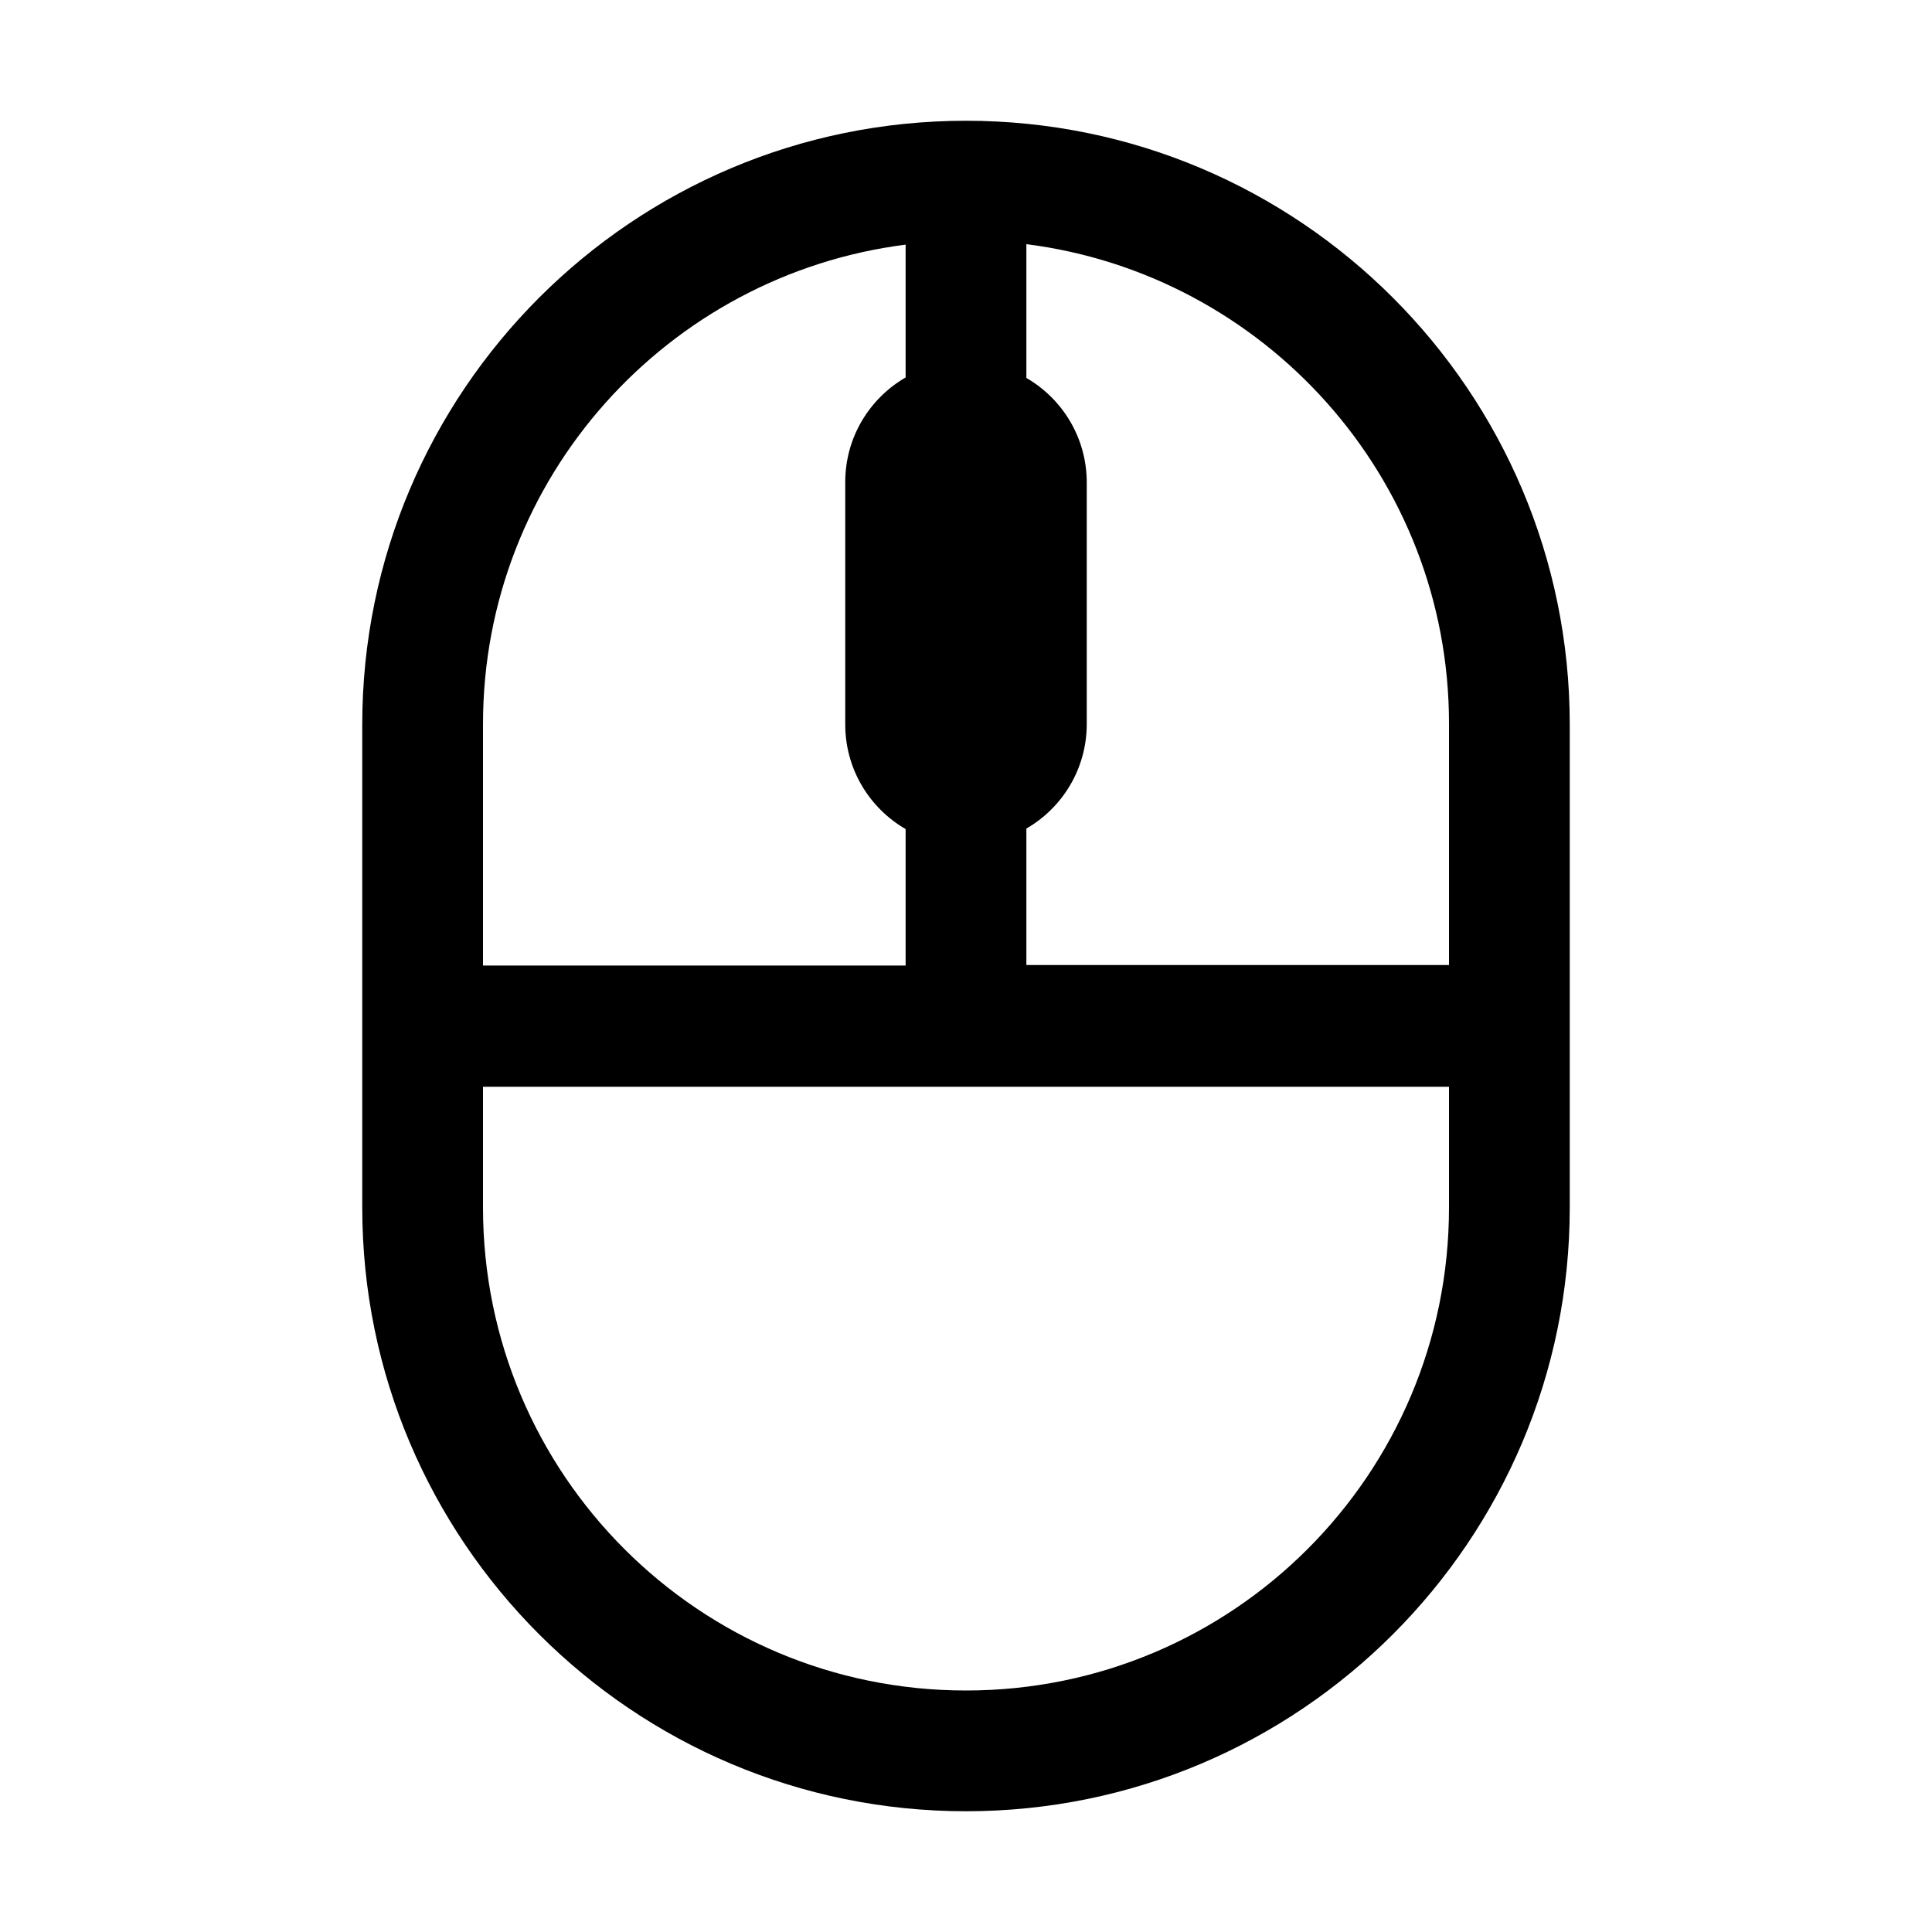
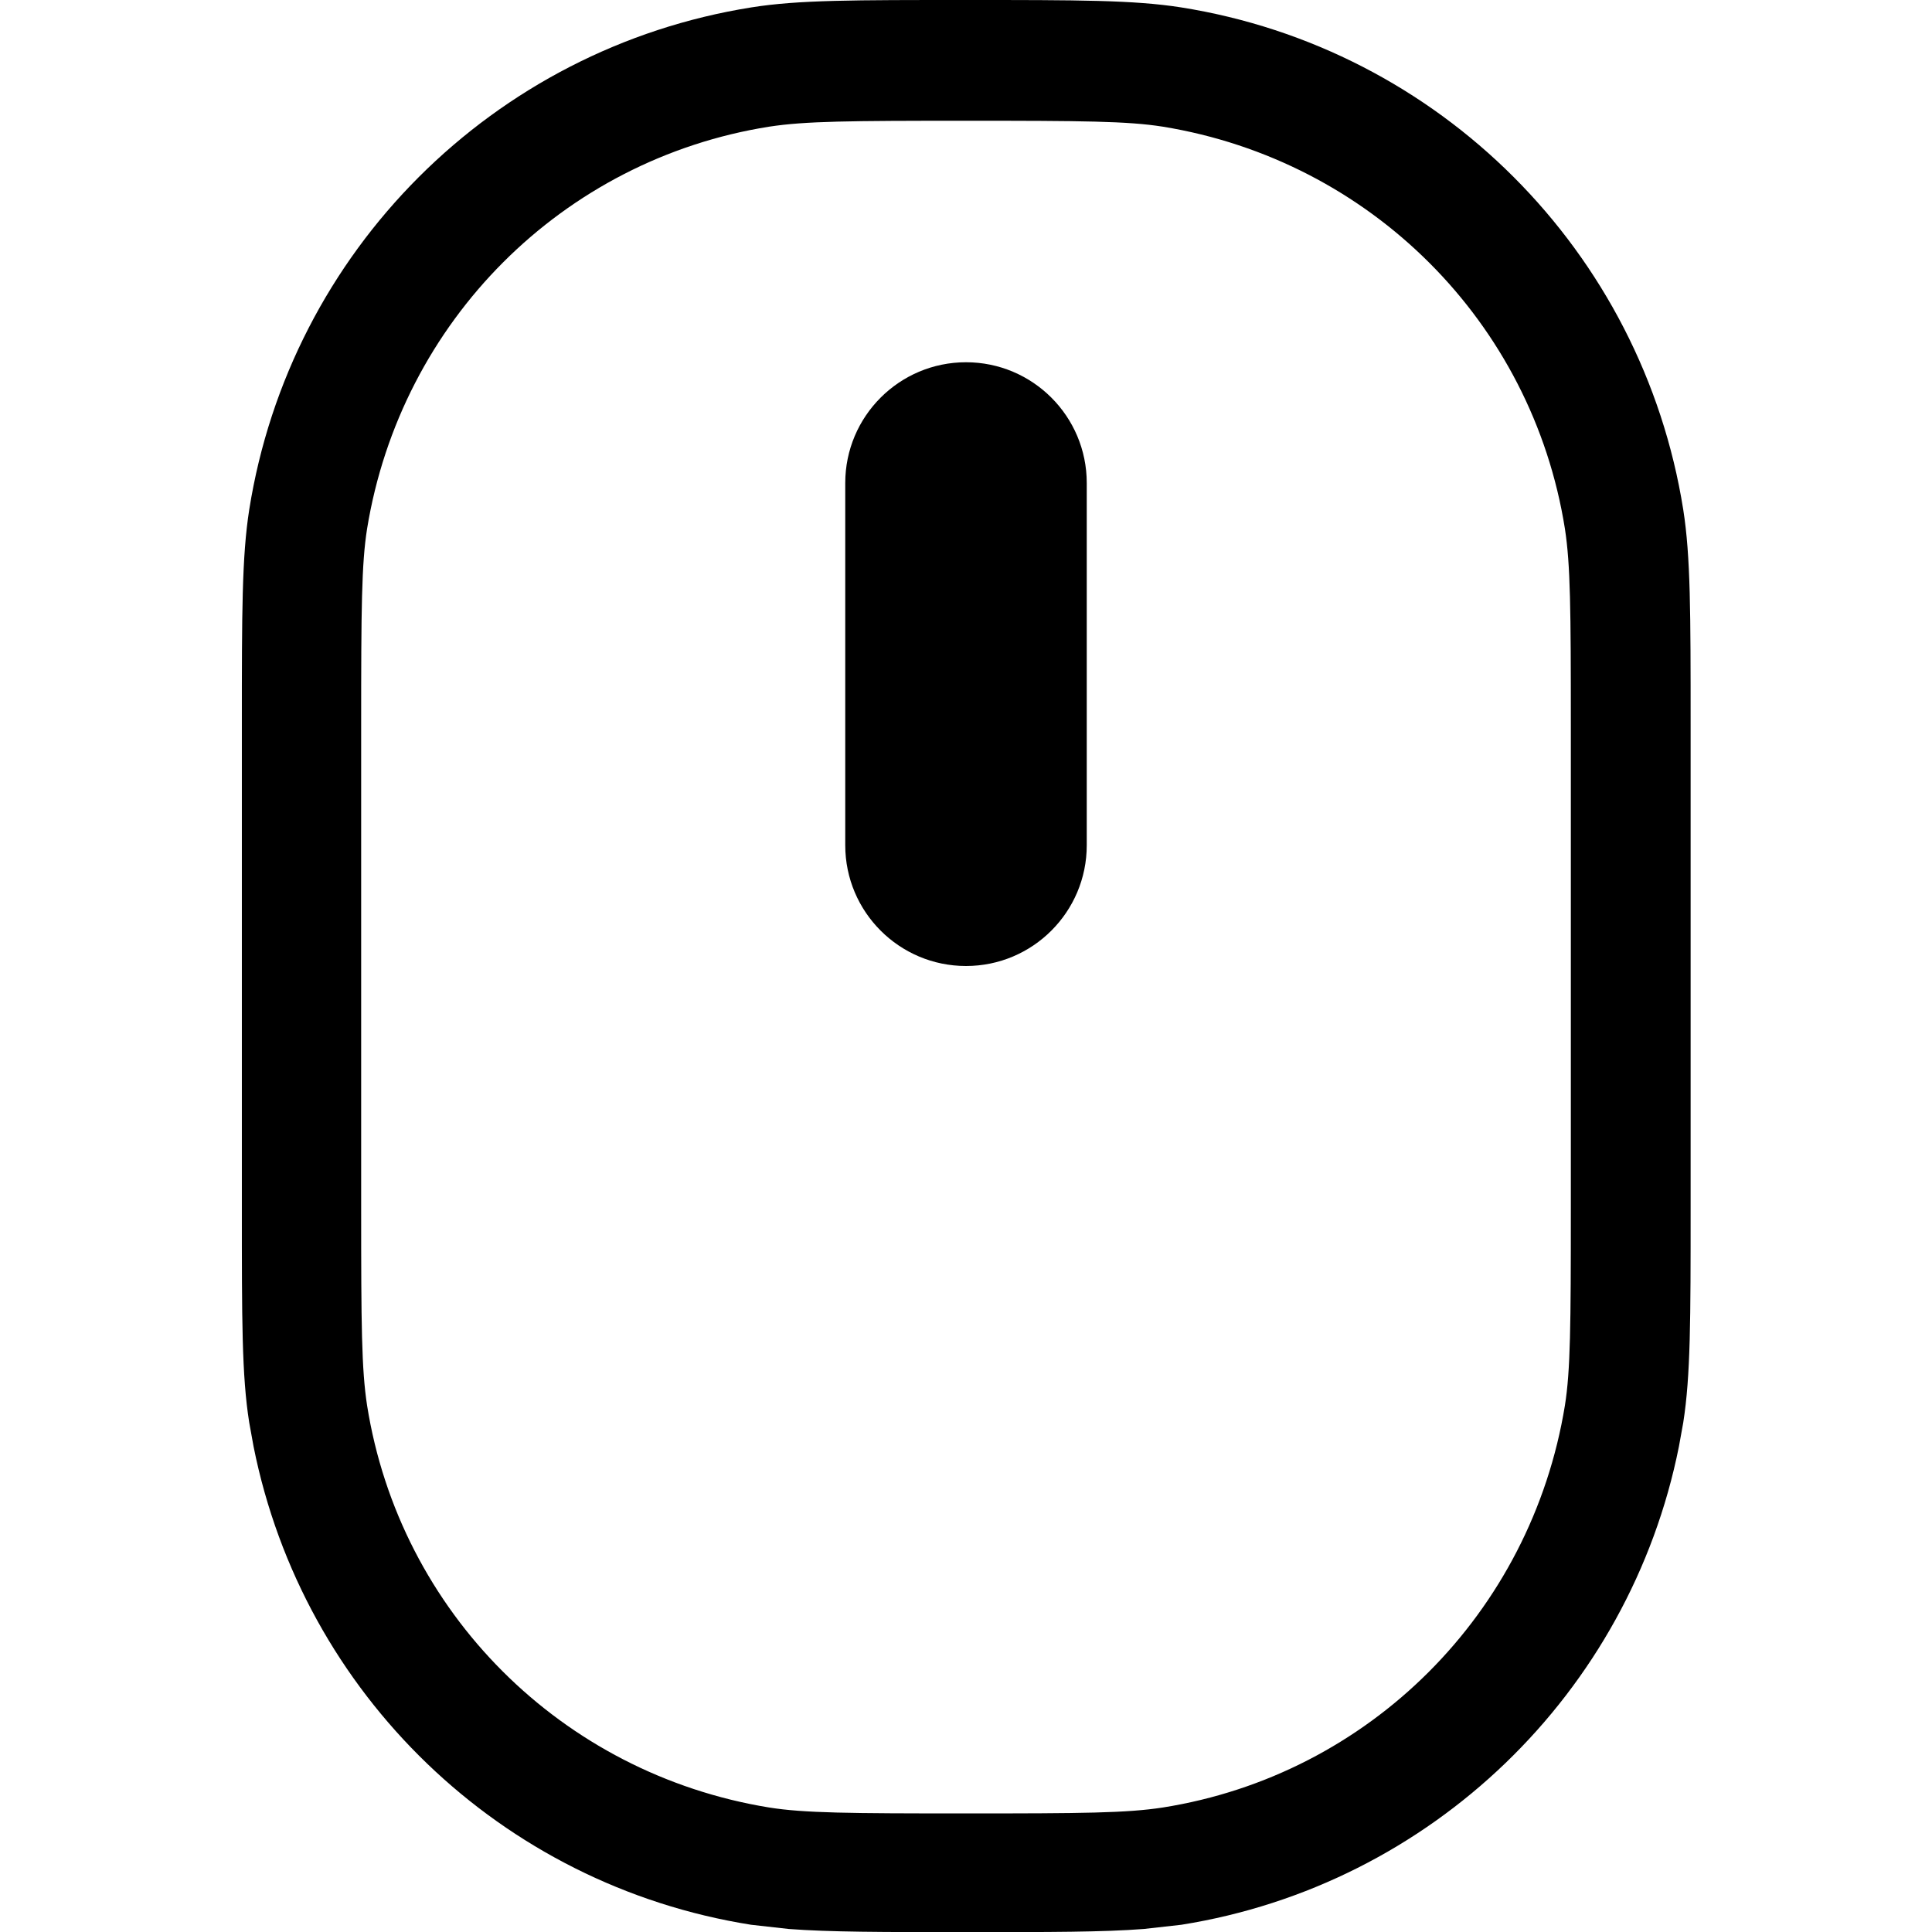
- <svg xmlns="http://www.w3.org/2000/svg" fill="none" viewBox="0 0 16 16">
-   <path d="m8 1c2.76 0 5 2.24 5 5v4c0 2.76-2.24 5-5 5-2.76 0-5-2.24-5-5v-4c0-2.76 2.24-5 5-5zm4 8v1c0 2.21-1.79 4-4 4-2.21 0-4-1.79-4-4v-1h8zm-5-3c0 0.37 0.201 0.693 0.5 0.866v1.13h-3.5v-2c0-2.04 1.53-3.72 3.5-3.97v1.1c-0.299 0.173-0.5 0.496-0.5 0.866v2zm1.5-2.87c0.299 0.173 0.5 0.496 0.5 0.866v2c0 0.37-0.201 0.693-0.5 0.866v1.13h3.5v-2c0-2.04-1.53-3.72-3.5-3.97v1.1z" clip-rule="evenodd" fill="#000" fill-rule="evenodd" />
+ <svg xmlns="http://www.w3.org/2000/svg" viewBox="0 0 16 16">
+   <path d="m8 3c0.552 0 1 0.448 1 1v3c0 0.552-0.448 1-1 1s-1-0.448-1-1v-3c0-0.552 0.448-1 1-1z" fill="#000" />
+   <path d="m8 0c0.929 0 1.39-3.49e-5 1.78 0.061 2.14 0.339 3.82 2.02 4.16 4.16 0.061 0.389 0.061 0.853 0.061 1.78v4c0 0.929 0 1.39-0.061 1.78l-0.036 0.199c-0.408 2.04-2.05 3.63-4.12 3.96l-0.312 0.035c-0.338 0.026-0.774 0.026-1.47 0.026s-1.13-4e-4 -1.47-0.026l-0.312-0.035c-2.07-0.328-3.71-1.91-4.12-3.96l-0.036-0.199c-0.062-0.389-0.061-0.853-0.061-1.78v-4c0-0.929-3e-5 -1.39 0.061-1.78 0.339-2.14 2.02-3.82 4.16-4.16 0.389-0.062 0.853-0.061 1.78-0.061zm0 1c-0.967 0-1.33 0.003-1.63 0.049-1.71 0.271-3.05 1.61-3.33 3.33-0.046 0.291-0.049 0.659-0.049 1.63v4c0 0.967 0.003 1.33 0.049 1.63 0.271 1.71 1.61 3.05 3.33 3.33 0.291 0.046 0.659 0.049 1.63 0.049s1.33-0.003 1.63-0.049c1.71-0.271 3.05-1.61 3.33-3.33 0.046-0.291 0.049-0.659 0.049-1.63v-4c0-0.967-0.003-1.33-0.049-1.63-0.271-1.71-1.61-3.05-3.33-3.33-0.291-0.046-0.659-0.049-1.63-0.049z" clip-rule="evenodd" fill="#000" fill-rule="evenodd" />
</svg>
